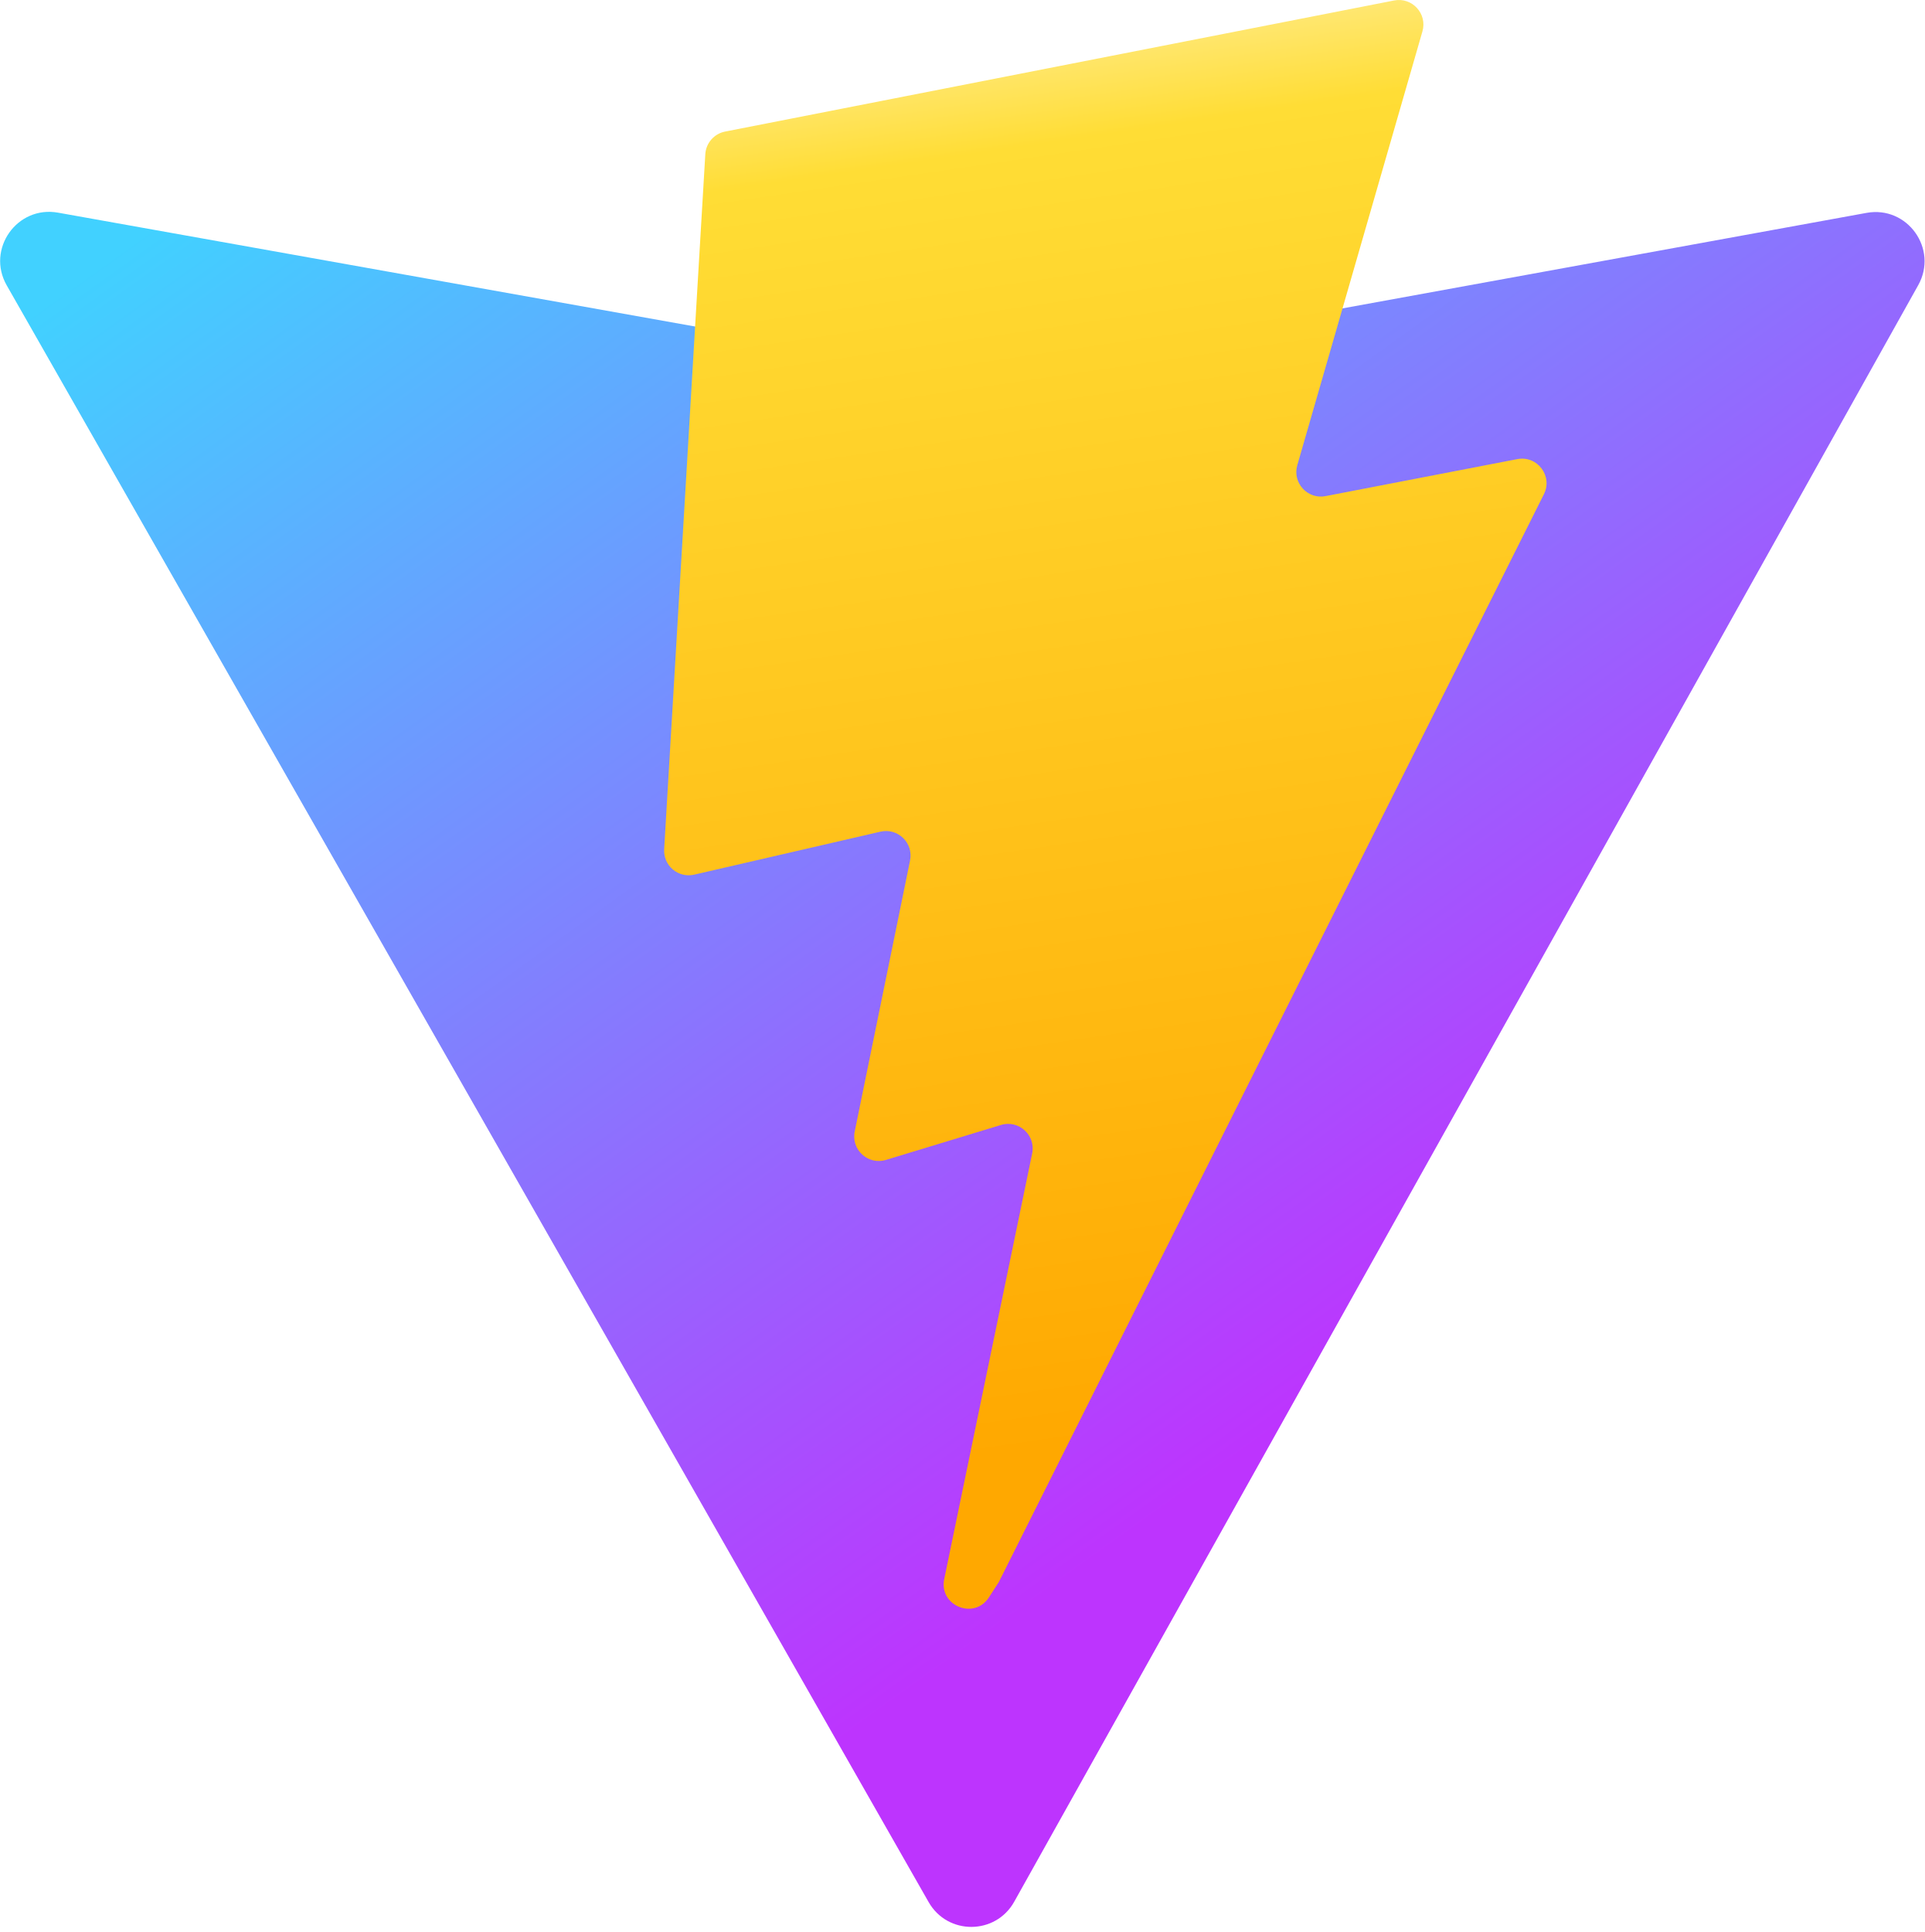
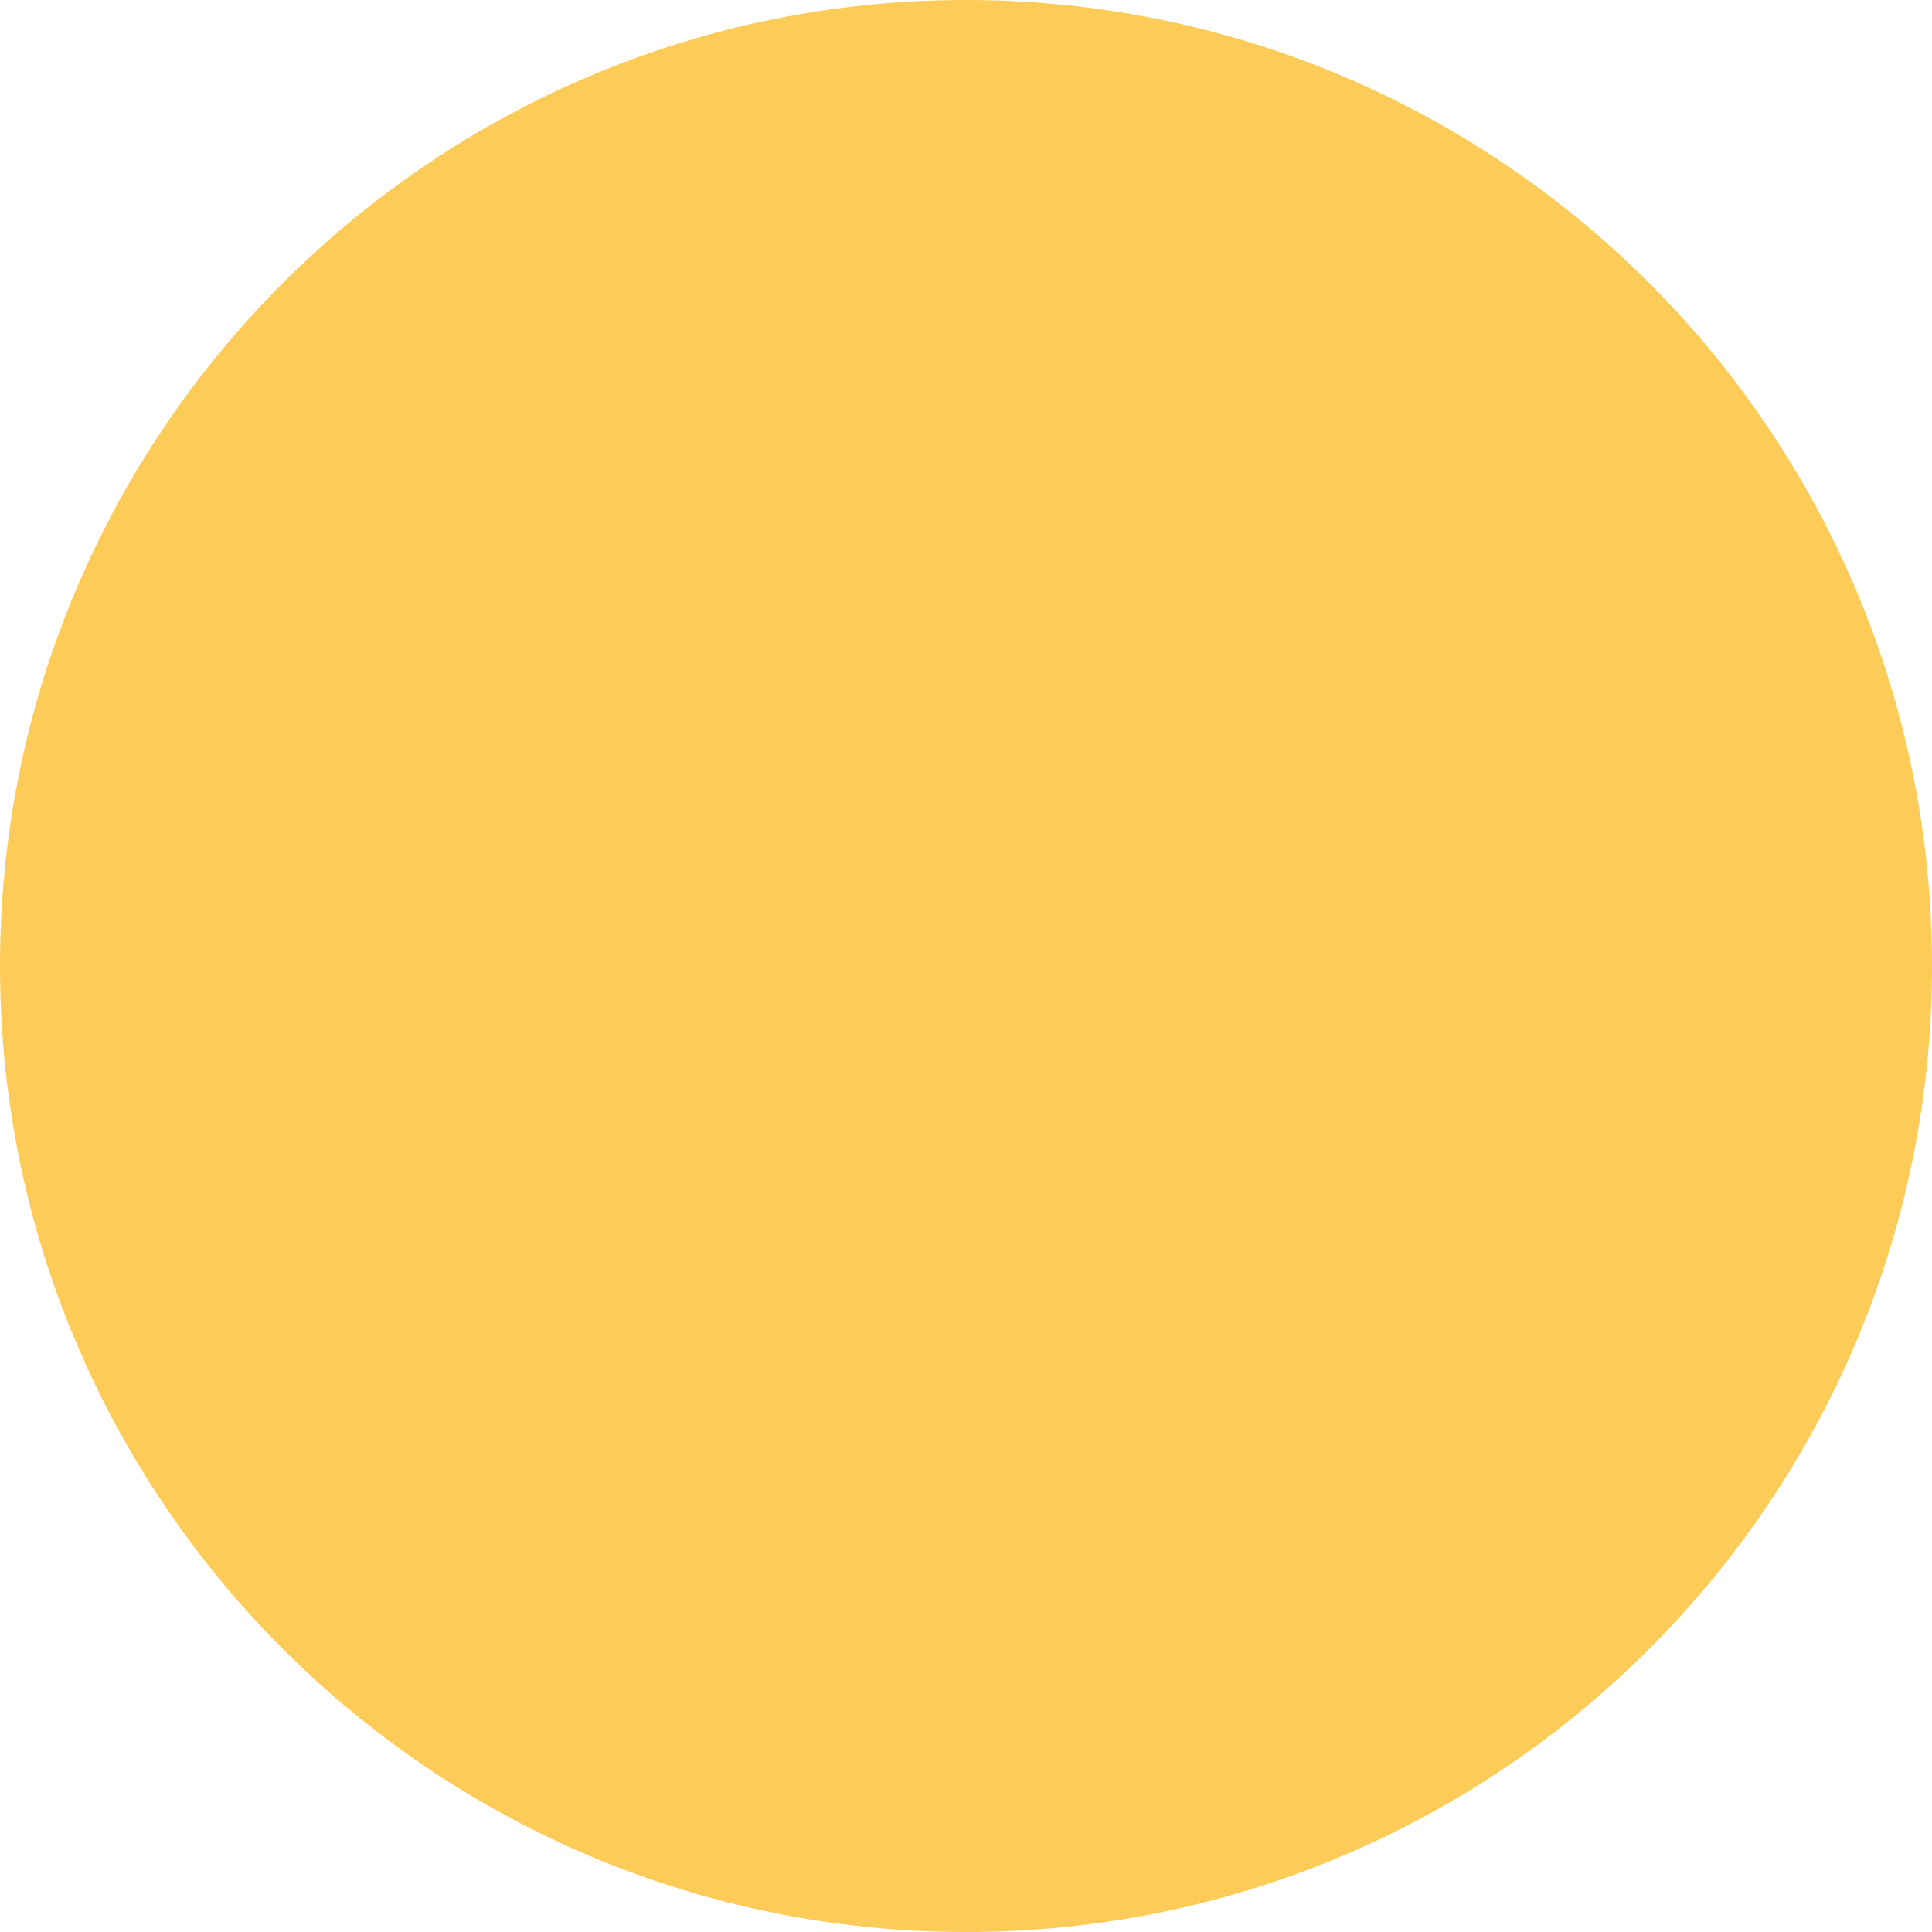
- <svg xmlns="http://www.w3.org/2000/svg" aria-hidden="true" role="img" class="iconify iconify--logos" width="31.88" height="32" preserveAspectRatio="xMidYMid meet" viewBox="0 0 256 257">
-   <defs>
-     <linearGradient id="IconifyId1813088fe1fbc01fb466" x1="-.828%" x2="57.636%" y1="7.652%" y2="78.411%">
-       <stop offset="0%" stop-color="#41D1FF" />
-       <stop offset="100%" stop-color="#BD34FE" />
-     </linearGradient>
-     <linearGradient id="IconifyId1813088fe1fbc01fb467" x1="43.376%" x2="50.316%" y1="2.242%" y2="89.03%">
-       <stop offset="0%" stop-color="#FFEA83" />
-       <stop offset="8.333%" stop-color="#FFDD35" />
-       <stop offset="100%" stop-color="#FFA800" />
-     </linearGradient>
-   </defs>
-   <path fill="url(#IconifyId1813088fe1fbc01fb466)" d="M255.153 37.938L134.897 252.976c-2.483 4.44-8.862 4.466-11.382.048L.875 37.958c-2.746-4.814 1.371-10.646 6.827-9.67l120.385 21.517a6.537 6.537 0 0 0 2.322-.004l117.867-21.483c5.438-.991 9.574 4.796 6.877 9.62Z" />
-   <path fill="url(#IconifyId1813088fe1fbc01fb467)" d="M185.432.063L96.44 17.501a3.268 3.268 0 0 0-2.634 3.014l-5.474 92.456a3.268 3.268 0 0 0 3.997 3.378l24.777-5.718c2.318-.535 4.413 1.507 3.936 3.838l-7.361 36.047c-.495 2.426 1.782 4.5 4.151 3.78l15.304-4.649c2.372-.72 4.652 1.36 4.15 3.788l-11.698 56.621c-.732 3.542 3.979 5.473 5.943 2.437l1.313-2.028l72.516-144.72c1.215-2.423-.88-5.186-3.54-4.672l-25.505 4.922c-2.396.462-4.435-1.77-3.759-4.114l16.646-57.705c.677-2.35-1.37-4.583-3.769-4.113Z" />
+ <svg xmlns="http://www.w3.org/2000/svg" width="800px" height="800px" viewBox="0 0 36 36" aria-hidden="true" role="img" class="iconify iconify--twemoji" preserveAspectRatio="xMidYMid meet">
+   <circle fill="#FDCB58" cx="18" cy="18" r="18" />
</svg>
